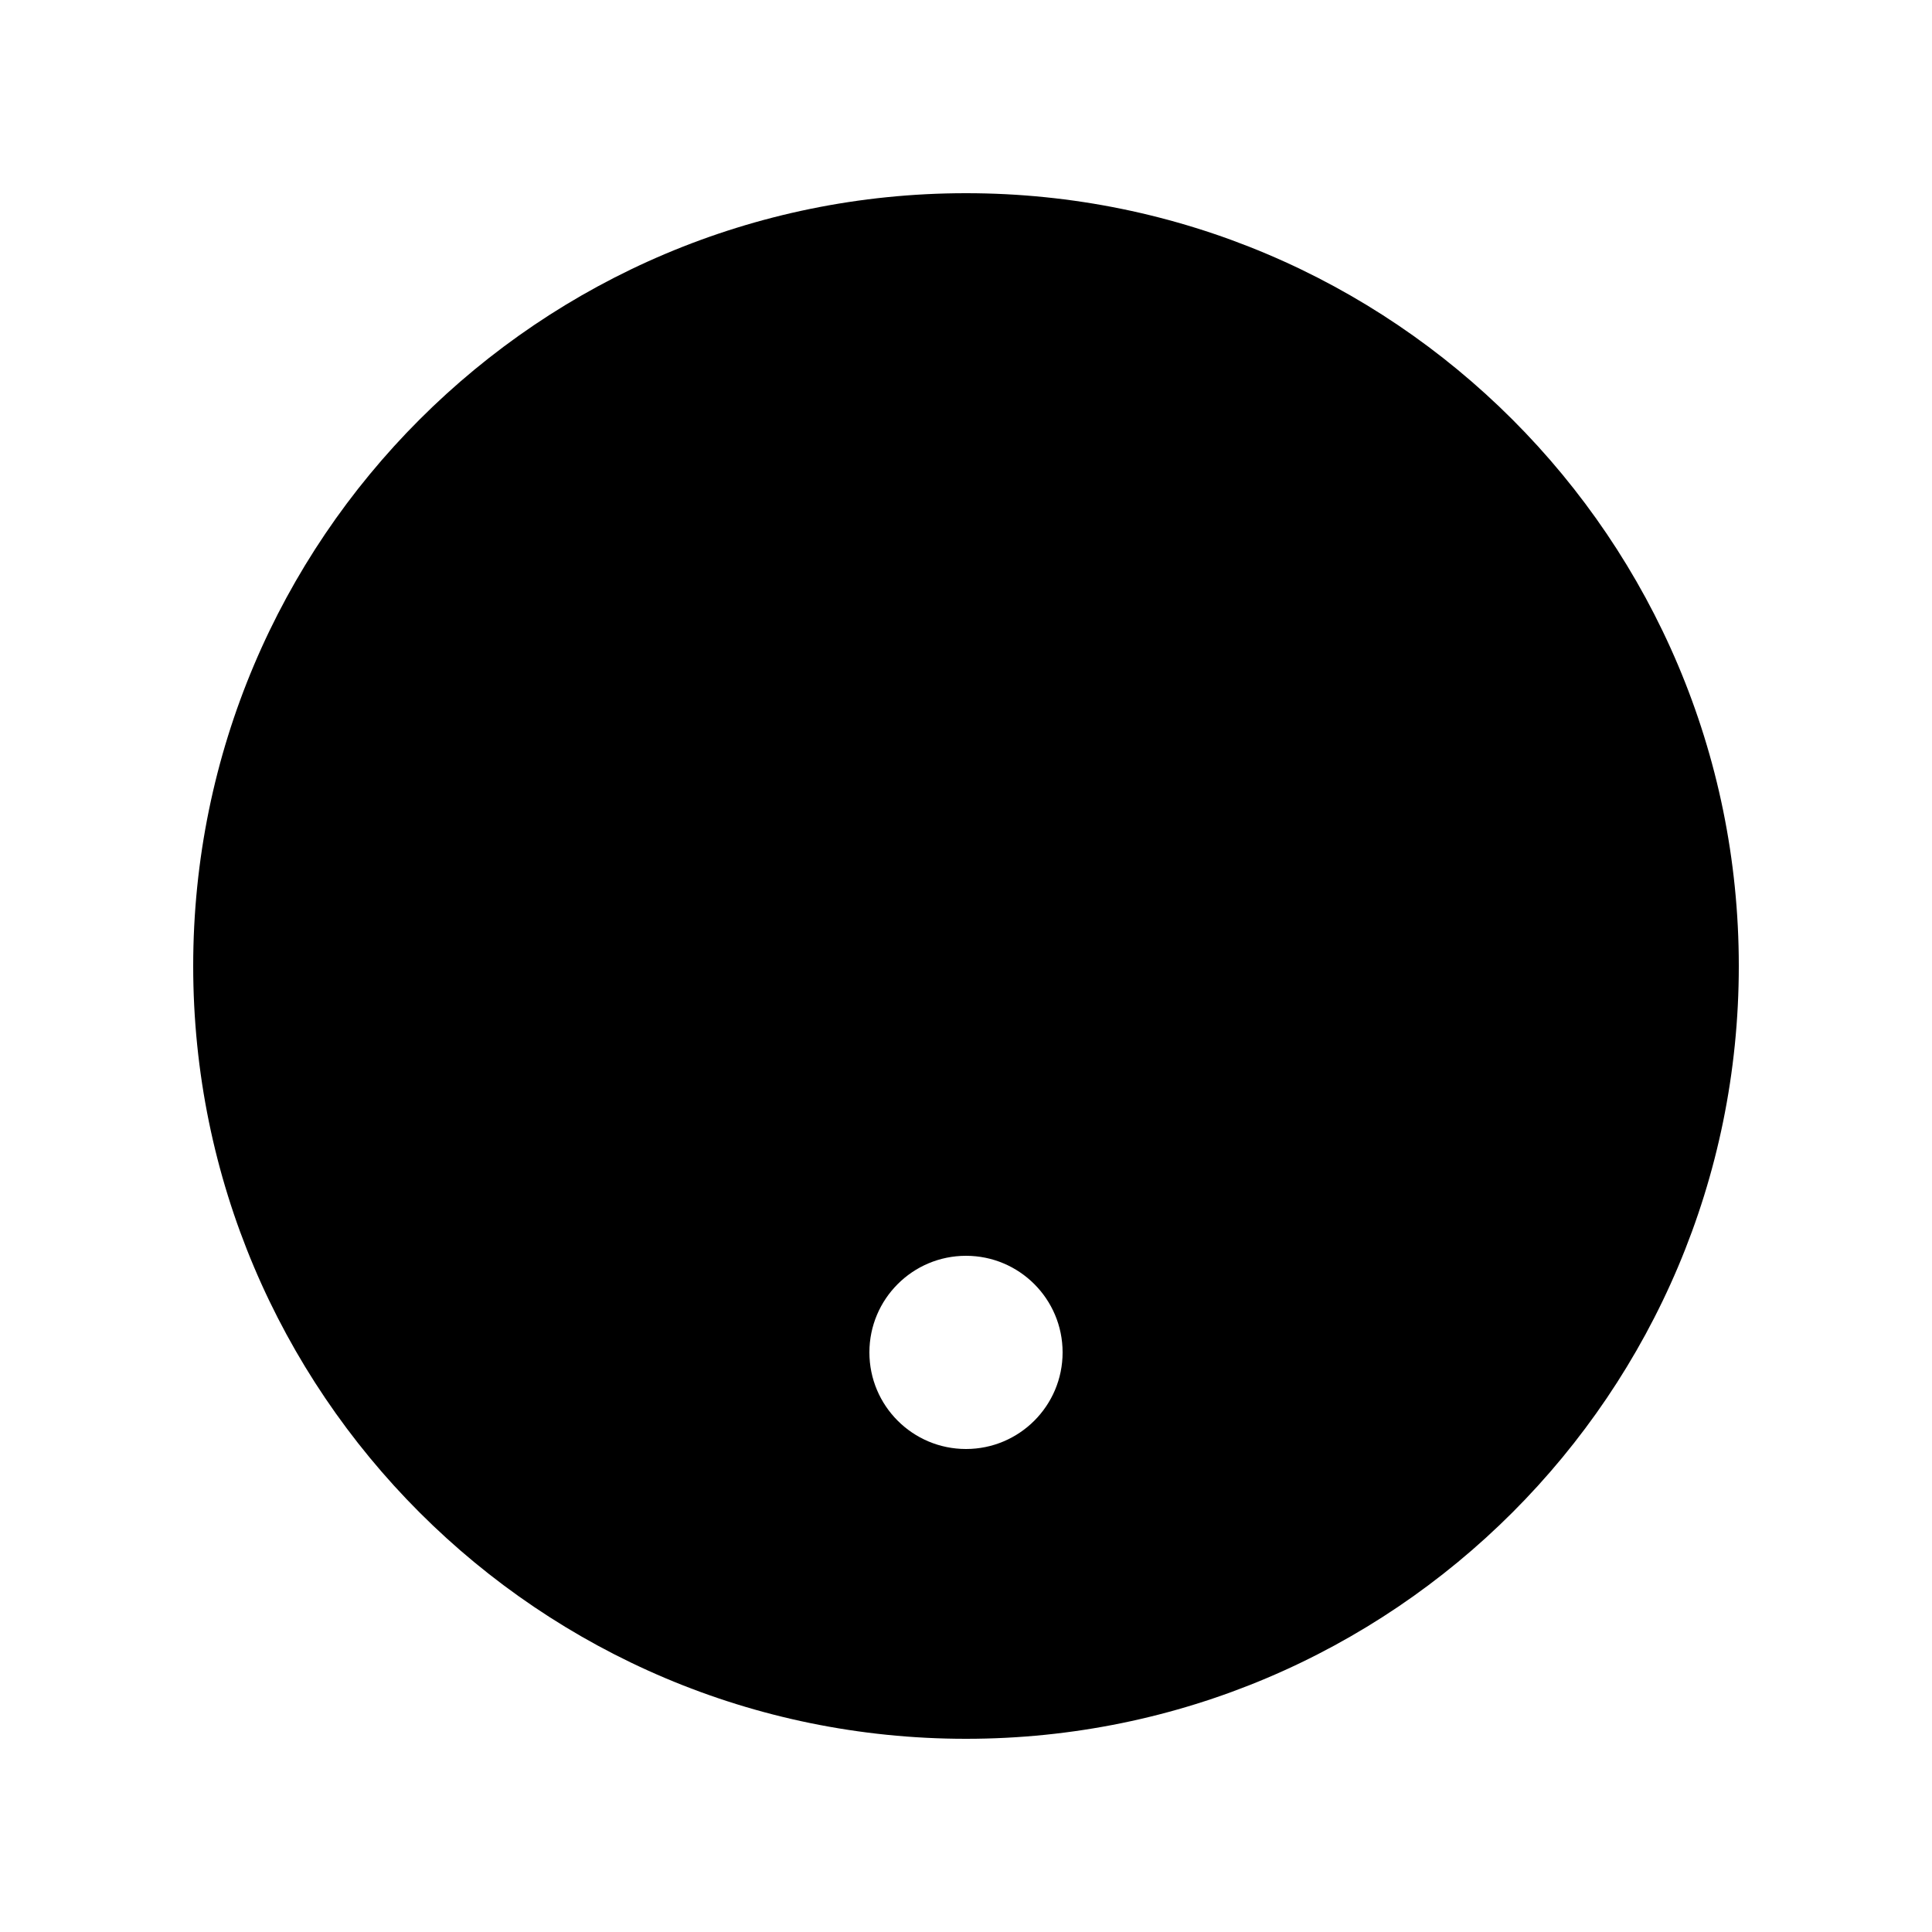
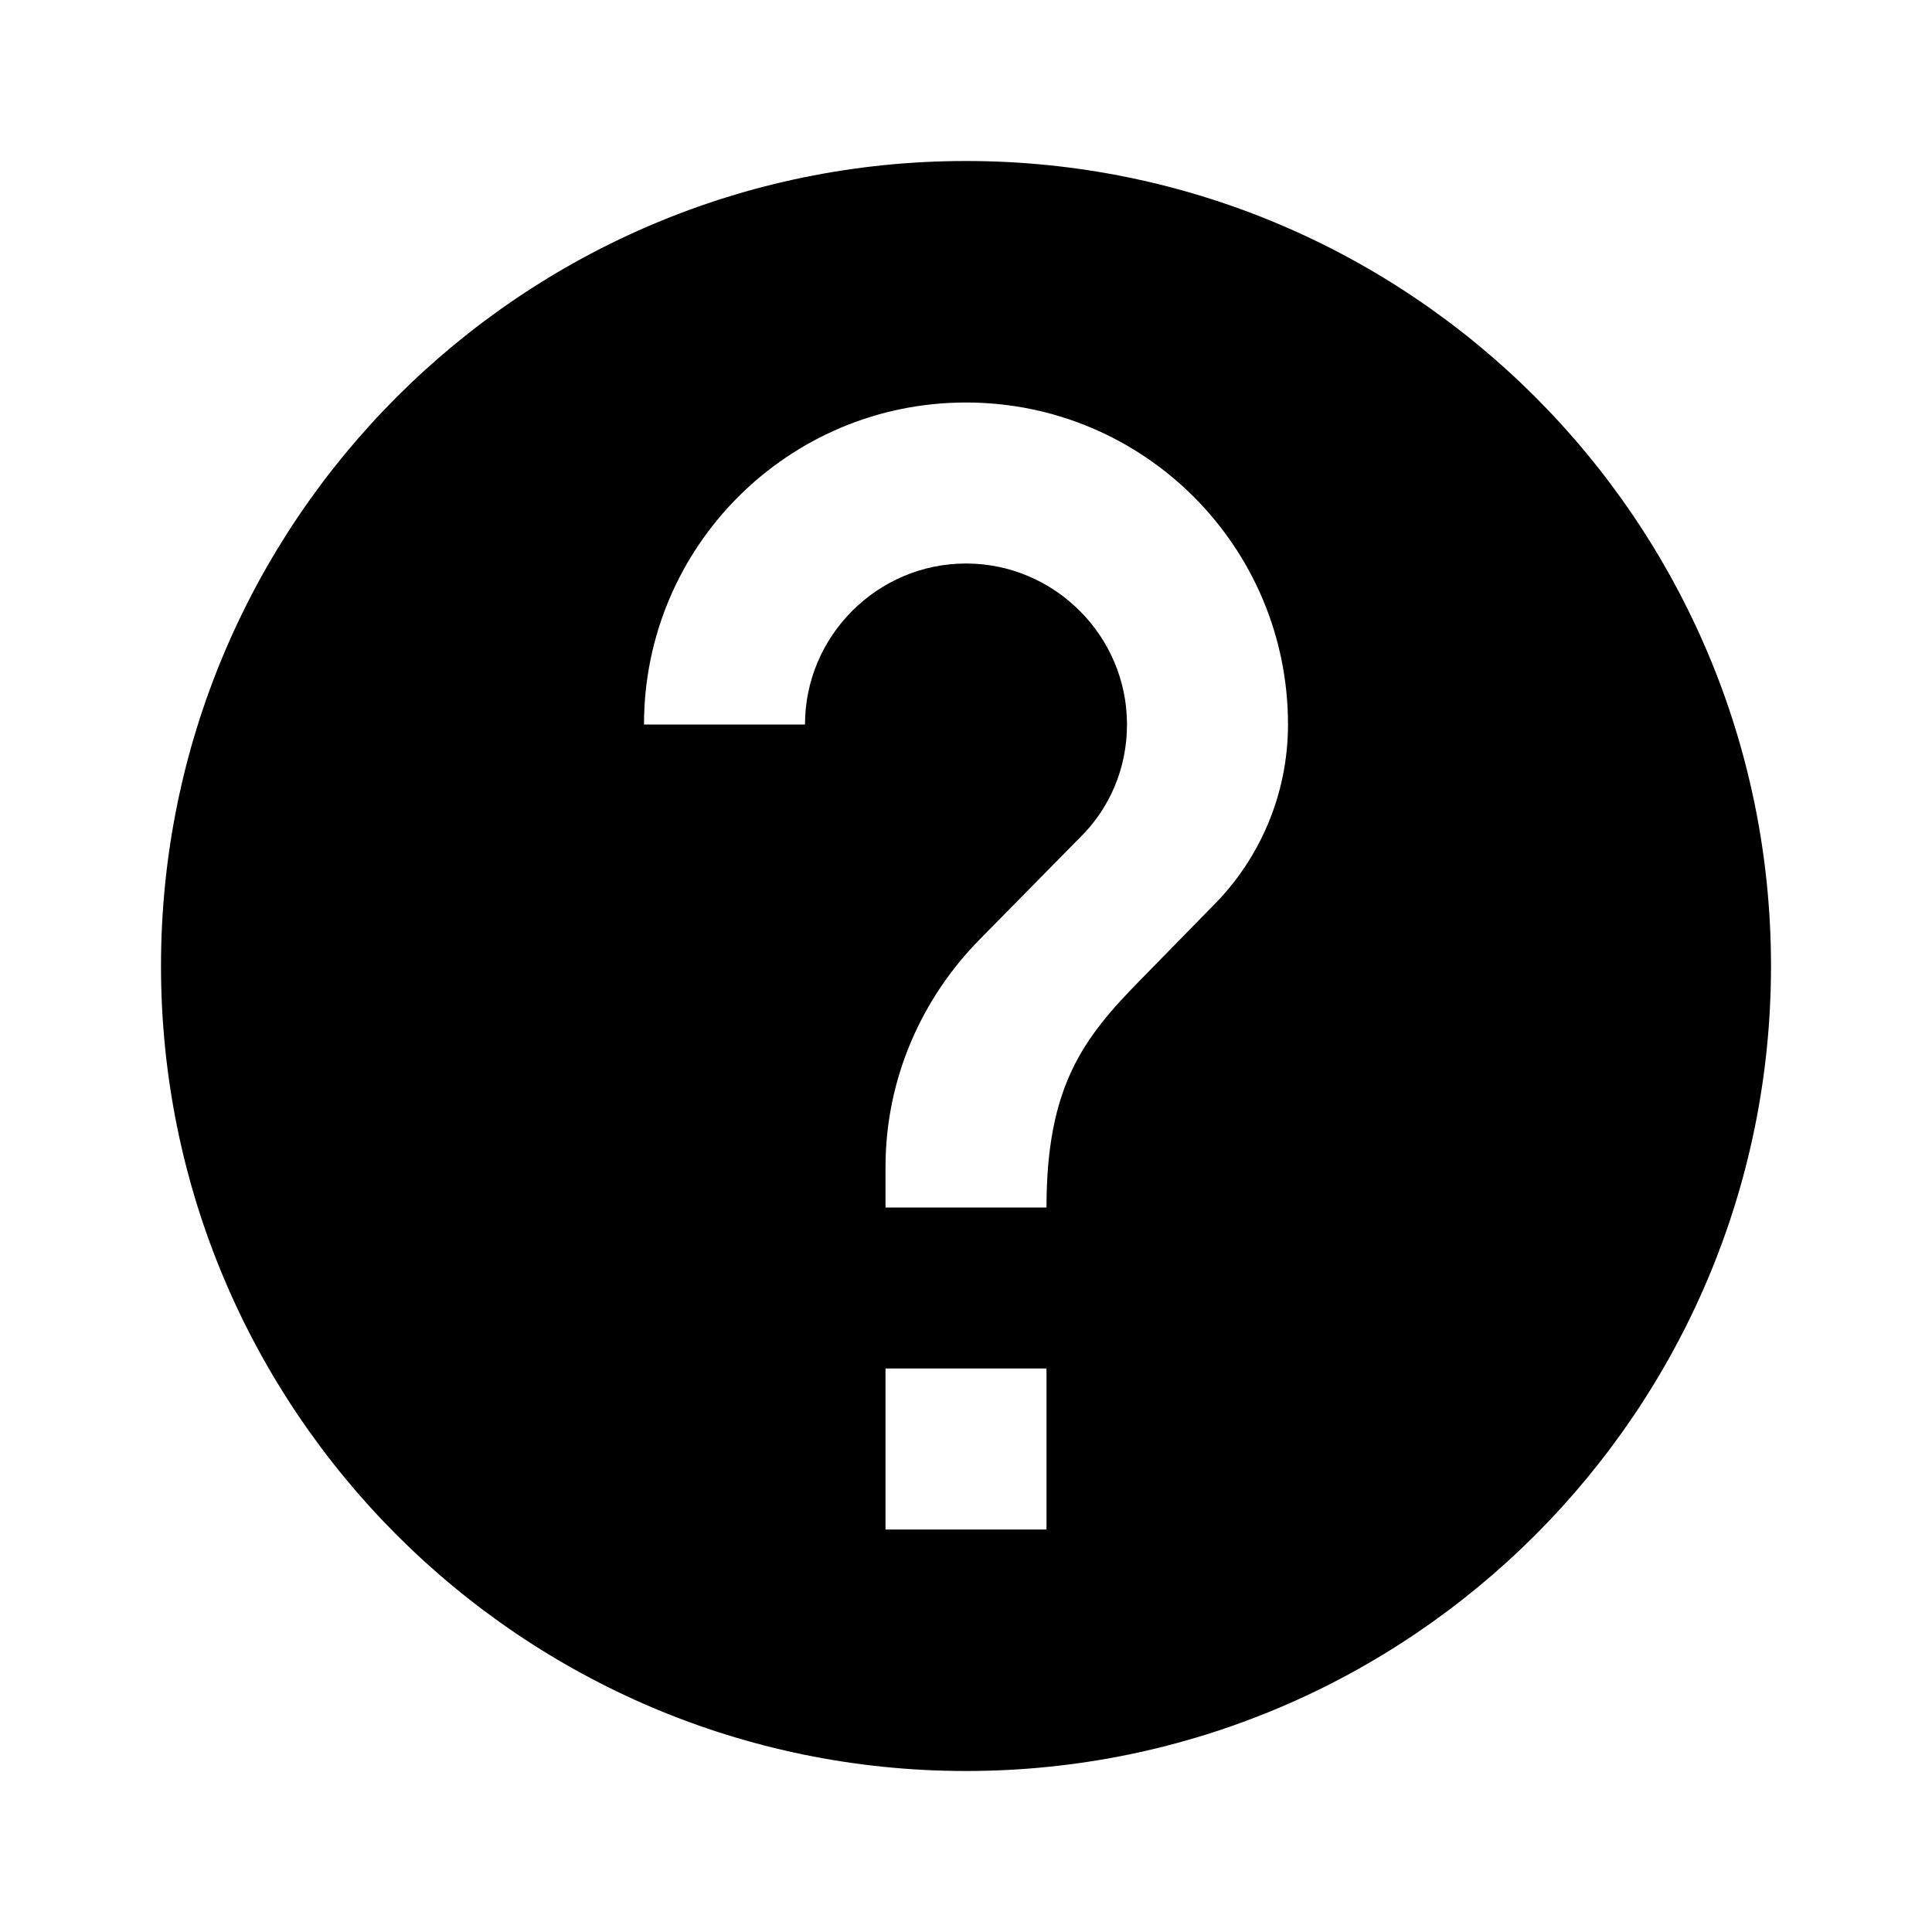
- <svg xmlns="http://www.w3.org/2000/svg" fill="currentColor" viewBox="0 0 20 20">
-   <path fillRule="evenodd" d="M18 10a8 8 0 11-16 0 8 8 0 0116 0zm-8-3a1 1 0 00-.867.5 1 1 0 11-1.731-1A3 3 0 0113 8a3.001 3.001 0 01-2 2.83V11a1 1 0 11-2 0v-1a1 1 0 011-1 1 1 0 100-2zm0 8a1 1 0 100-2 1 1 0 000 2z" clipRule="evenodd" />
+ <svg xmlns="http://www.w3.org/2000/svg" fill="currentColor" viewBox="0 0 24 24">
+   <path d="M12 2C6.48 2 2 6.48 2 12s4.48 10 10 10 10-4.48 10-10S17.52 2 12 2zm1 17h-2v-2h2v2zm2.07-7.75l-.9.92C13.45 12.9 13 13.5 13 15h-2v-.5c0-1.1.45-2.1 1.17-2.83l1.24-1.26c.37-.36.59-.86.59-1.41 0-1.1-.9-2-2-2s-2 .9-2 2H8c0-2.21 1.79-4 4-4s4 1.79 4 4c0 .88-.36 1.68-.93 2.25z" />
</svg>
